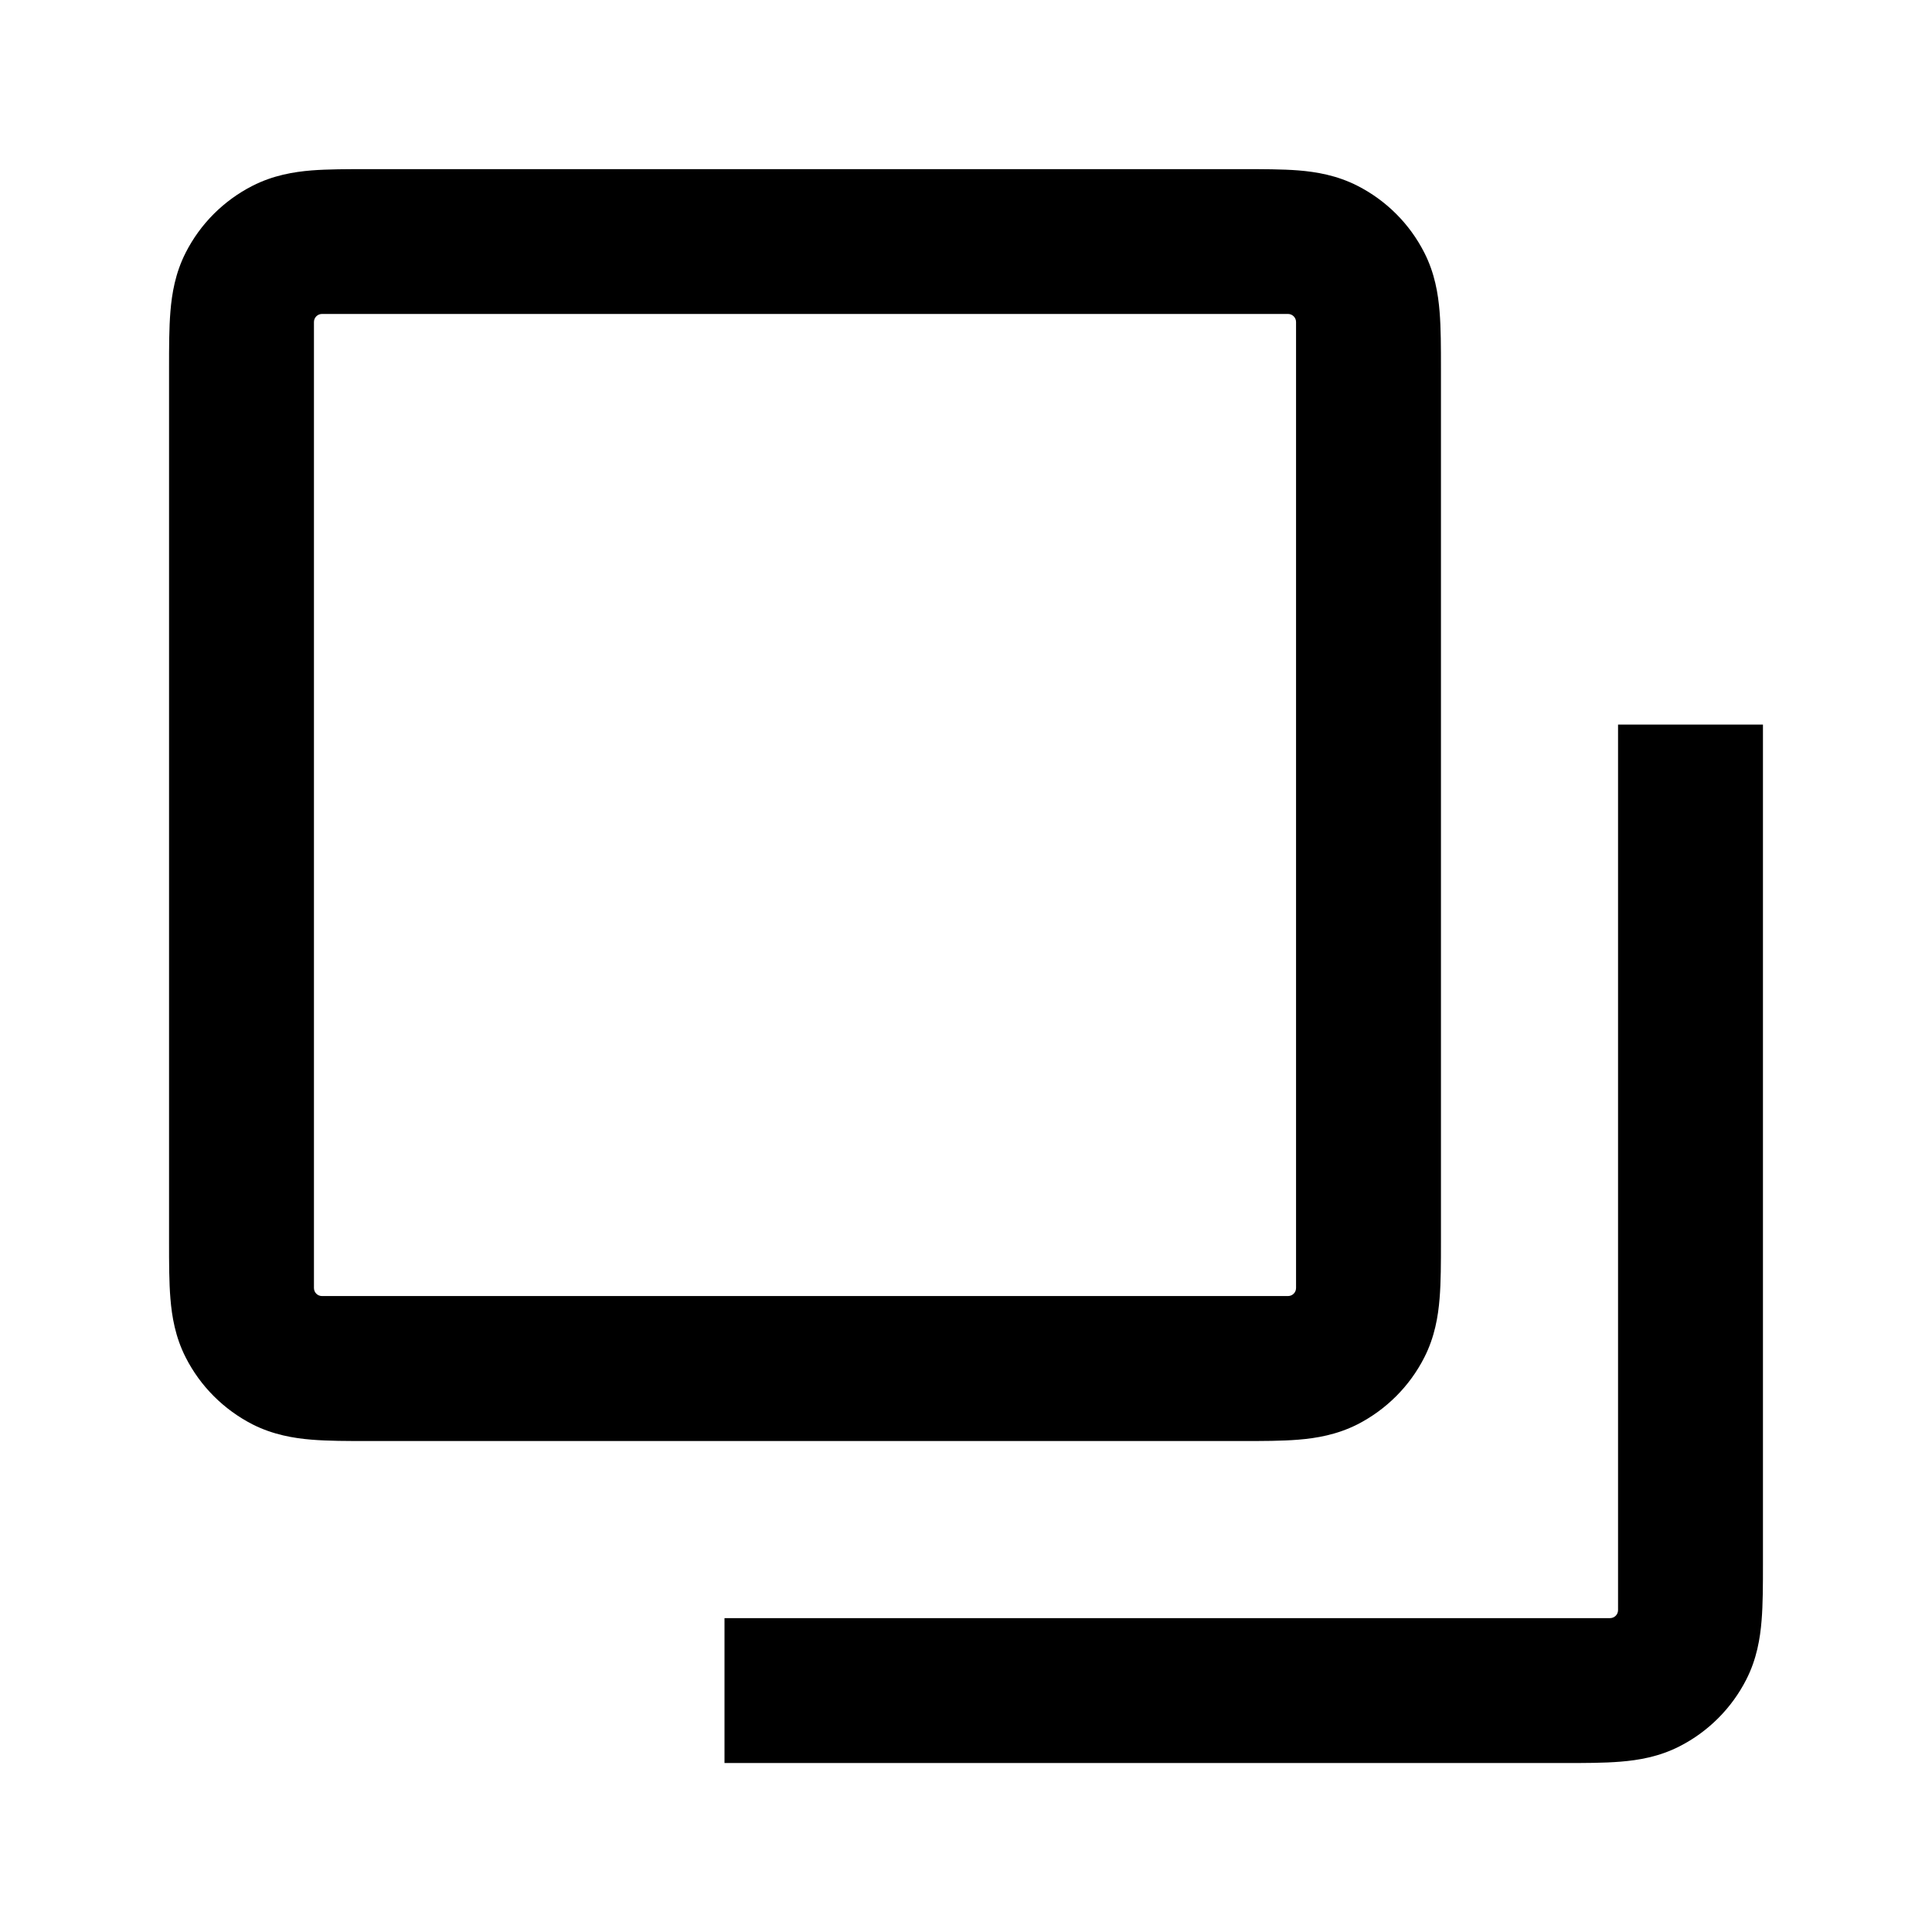
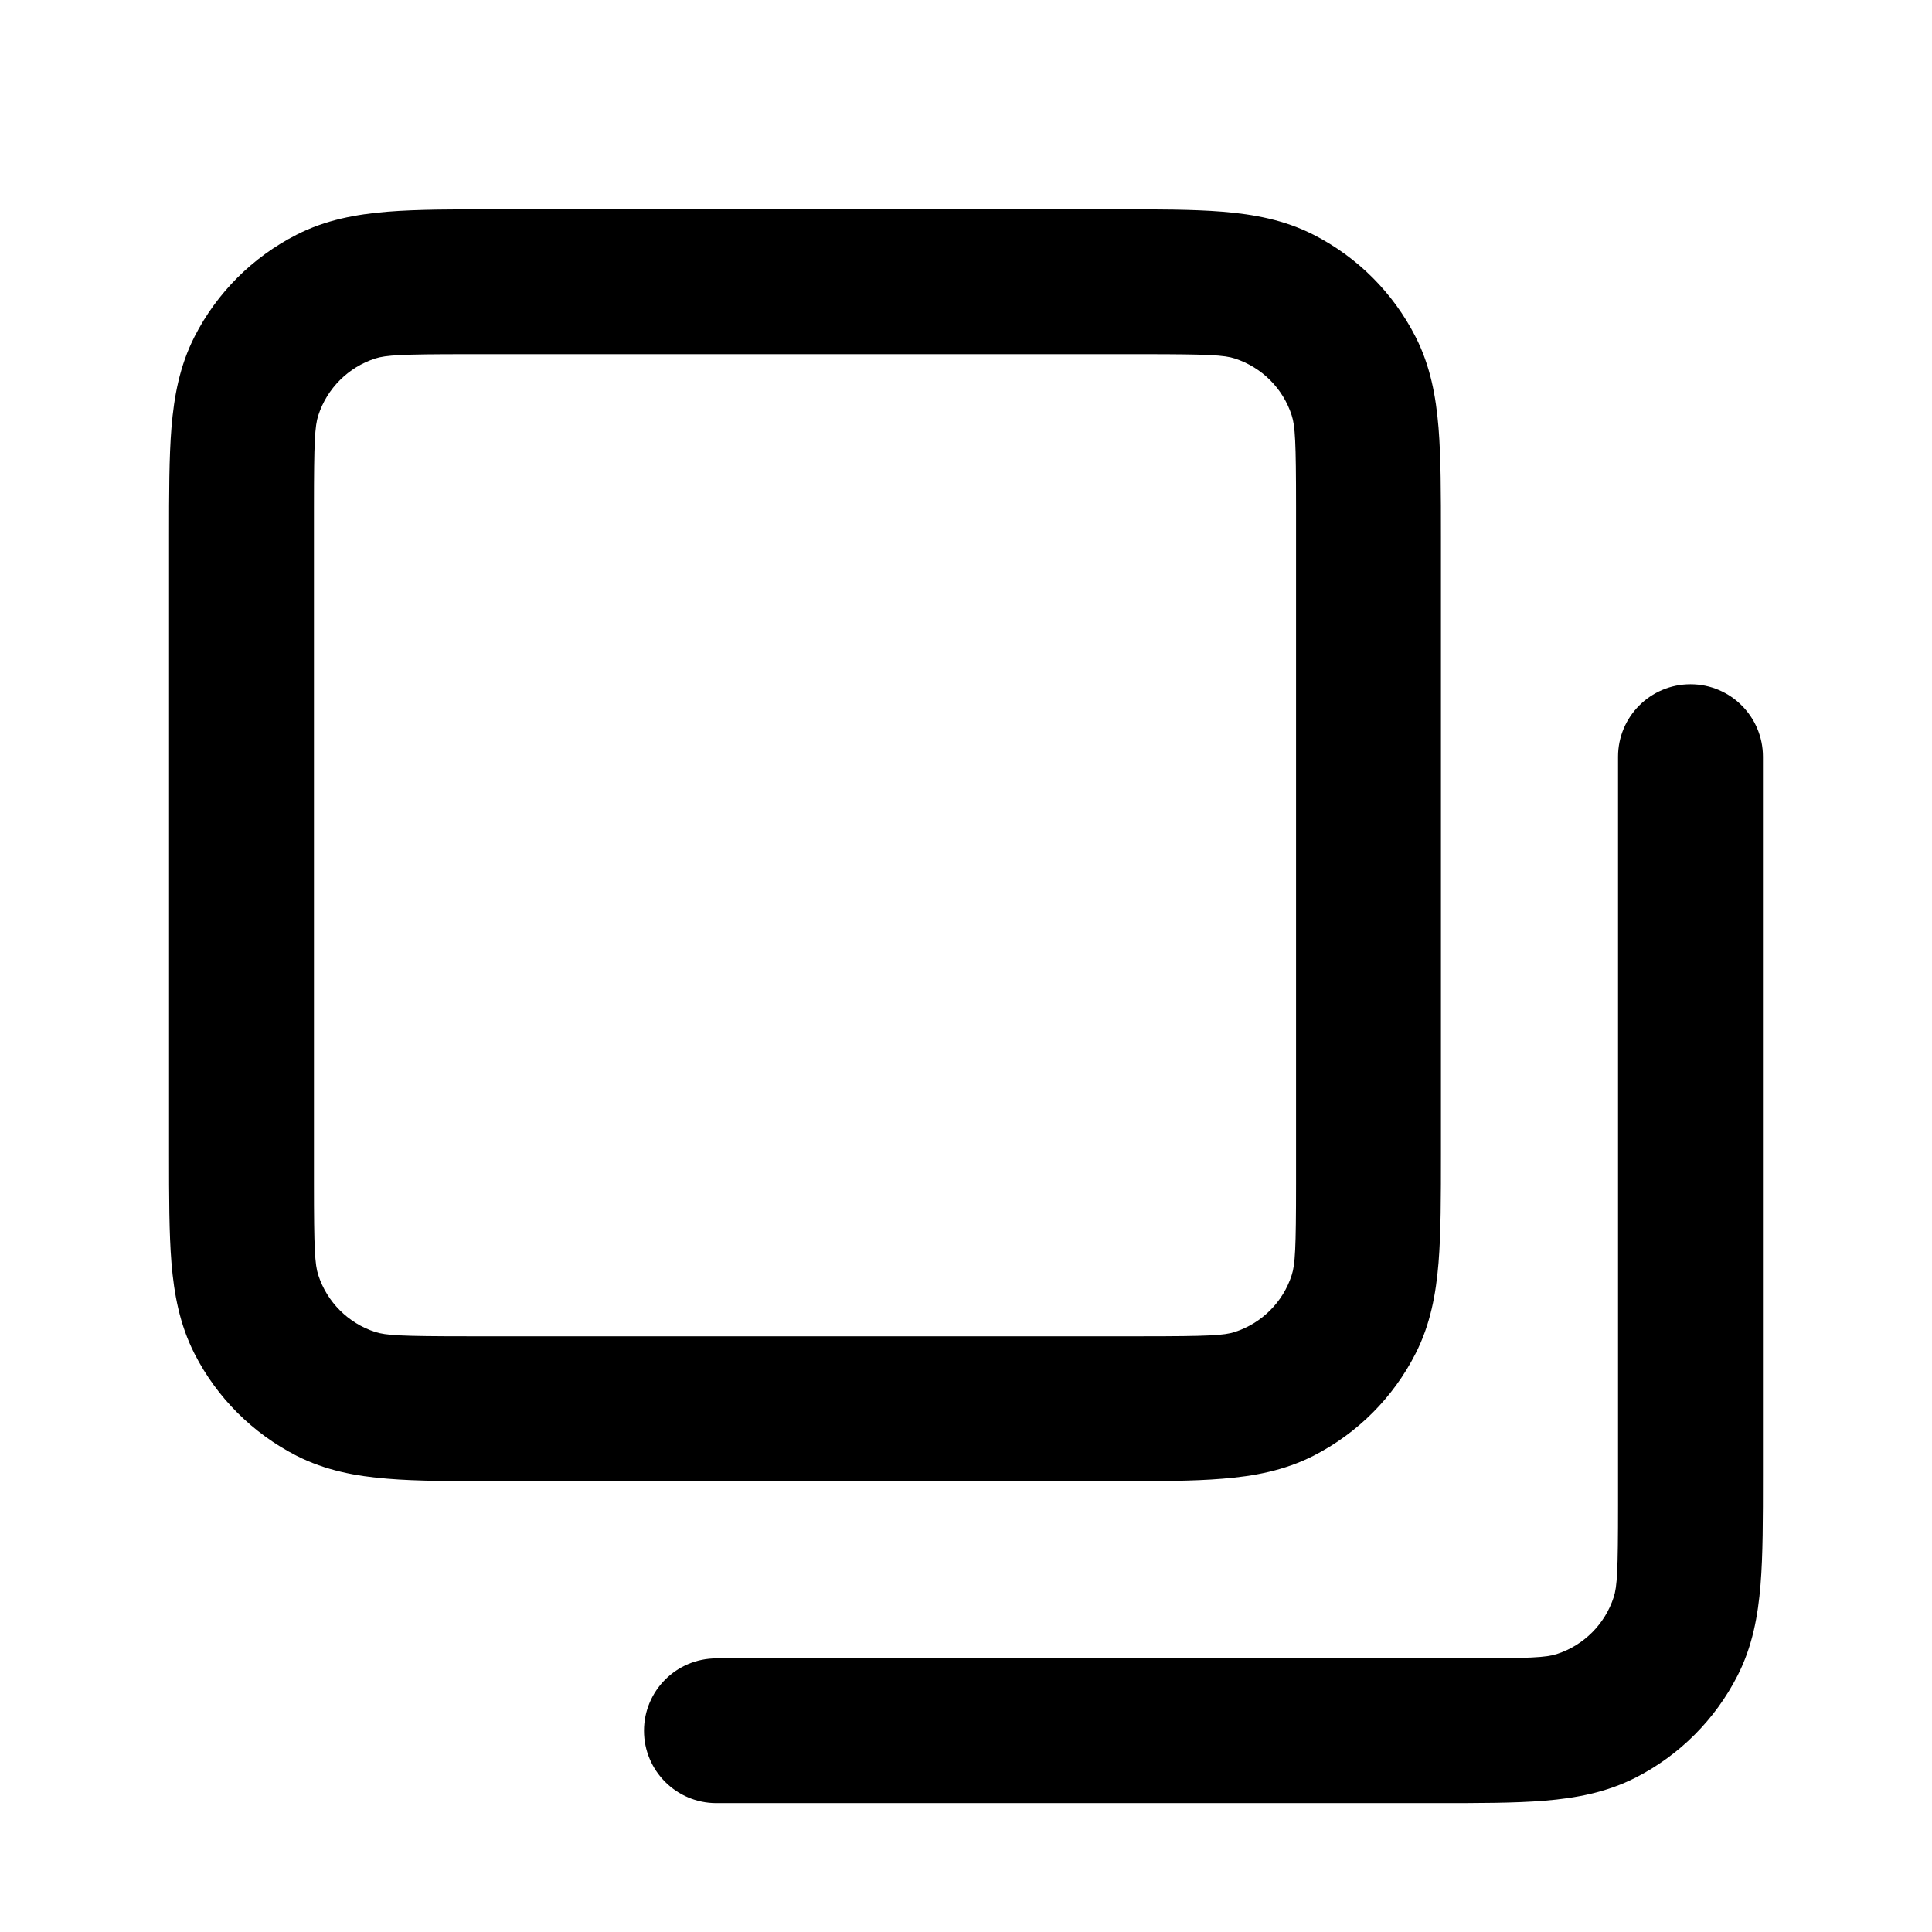
<svg xmlns="http://www.w3.org/2000/svg" viewBox="0 0 24 24">
-   <path fill-rule="evenodd" clip-rule="evenodd" d="M4.57 2.101C4.316 2.101 4.074 2.101 3.87 2.117C3.648 2.135 3.392 2.178 3.137 2.308C2.78 2.49 2.489 2.78 2.307 3.138C2.177 3.393 2.135 3.648 2.117 3.87C2.1 4.074 2.1 4.317 2.1 4.571V15.43C2.1 15.685 2.1 15.927 2.117 16.131C2.135 16.353 2.177 16.608 2.307 16.863C2.489 17.221 2.78 17.511 3.137 17.694C3.392 17.823 3.648 17.866 3.87 17.884C4.074 17.901 4.316 17.901 4.57 17.901H15.43C15.684 17.901 15.926 17.901 16.13 17.884C16.352 17.866 16.608 17.823 16.863 17.694C17.22 17.511 17.511 17.221 17.693 16.863C17.823 16.608 17.865 16.353 17.883 16.131C17.9 15.927 17.9 15.685 17.9 15.43V4.571C17.9 4.317 17.9 4.074 17.883 3.87C17.865 3.648 17.823 3.393 17.693 3.138C17.511 2.78 17.22 2.49 16.863 2.308C16.608 2.178 16.352 2.135 16.13 2.117C15.926 2.101 15.684 2.101 15.43 2.101H4.57ZM3.9 4C3.9 3.945 3.945 3.9 4 3.9H16C16.055 3.9 16.1 3.945 16.1 4V16C16.1 16.056 16.055 16.1 16 16.1H4C3.945 16.1 3.9 16.056 3.9 16V4ZM21.883 20.131C21.9 19.927 21.9 19.685 21.9 19.431L21.9 9.001L20.1 9.001V20.001C20.1 20.057 20.055 20.101 20 20.101H9L9 21.901L19.43 21.901C19.684 21.901 19.926 21.901 20.13 21.884C20.353 21.866 20.608 21.824 20.863 21.694C21.22 21.512 21.511 21.221 21.693 20.864C21.823 20.609 21.865 20.354 21.883 20.131Z" />
+   <path fill-rule="evenodd" clip-rule="evenodd" d="M6.165 2.6C5.635 2.6 5.184 2.6 4.813 2.63C4.424 2.662 4.046 2.731 3.684 2.916C3.138 3.194 2.694 3.637 2.416 4.183C2.232 4.545 2.162 4.924 2.13 5.313C2.1 5.683 2.1 6.134 2.1 6.664V14.335C2.1 14.865 2.1 15.316 2.13 15.687C2.162 16.076 2.232 16.454 2.416 16.816C2.694 17.362 3.138 17.805 3.684 18.084C4.046 18.268 4.424 18.338 4.813 18.369C5.184 18.4 5.635 18.4 6.165 18.4H13.836C14.366 18.4 14.817 18.4 15.187 18.369C15.576 18.338 15.955 18.268 16.317 18.084C16.863 17.805 17.306 17.362 17.584 16.816C17.769 16.454 17.838 16.076 17.87 15.687C17.9 15.316 17.9 14.865 17.9 14.335V6.664C17.9 6.134 17.9 5.683 17.87 5.313C17.838 4.924 17.769 4.545 17.584 4.183C17.306 3.637 16.863 3.194 16.317 2.916C15.955 2.731 15.576 2.662 15.187 2.63C14.817 2.6 14.366 2.6 13.836 2.6H6.165ZM4.66 4.454C4.792 4.411 4.986 4.4 5.8 4.4H14.2C15.015 4.4 15.209 4.411 15.34 4.454C15.675 4.563 15.938 4.825 16.046 5.16C16.089 5.292 16.1 5.485 16.1 6.3V14.7C16.1 15.515 16.089 15.708 16.046 15.84C15.938 16.175 15.675 16.437 15.34 16.546C15.209 16.589 15.015 16.6 14.2 16.6H5.8C4.986 16.6 4.792 16.589 4.66 16.546C4.325 16.437 4.063 16.175 3.954 15.84C3.911 15.708 3.9 15.515 3.9 14.7V6.3C3.9 5.485 3.911 5.292 3.954 5.16C4.063 4.825 4.325 4.563 4.66 4.454Z" />
+   <path d="M21.9 9.4C21.9 8.903 21.497 8.5 21 8.5C20.503 8.5 20.1 8.903 20.1 9.4V18.701C20.1 19.515 20.089 19.709 20.046 19.841C19.937 20.176 19.675 20.438 19.34 20.547C19.208 20.59 19.015 20.601 18.2 20.601H8.899C8.403 20.601 8 21.003 8 21.5C8 21.997 8.403 22.399 8.899 22.399H17.836C18.366 22.399 18.817 22.399 19.187 22.369C19.576 22.337 19.955 22.267 20.317 22.083C20.863 21.805 21.306 21.361 21.584 20.816C21.769 20.454 21.838 20.075 21.87 19.686C21.9 19.316 21.9 18.864 21.9 18.334V9.4Z" />
</svg>
